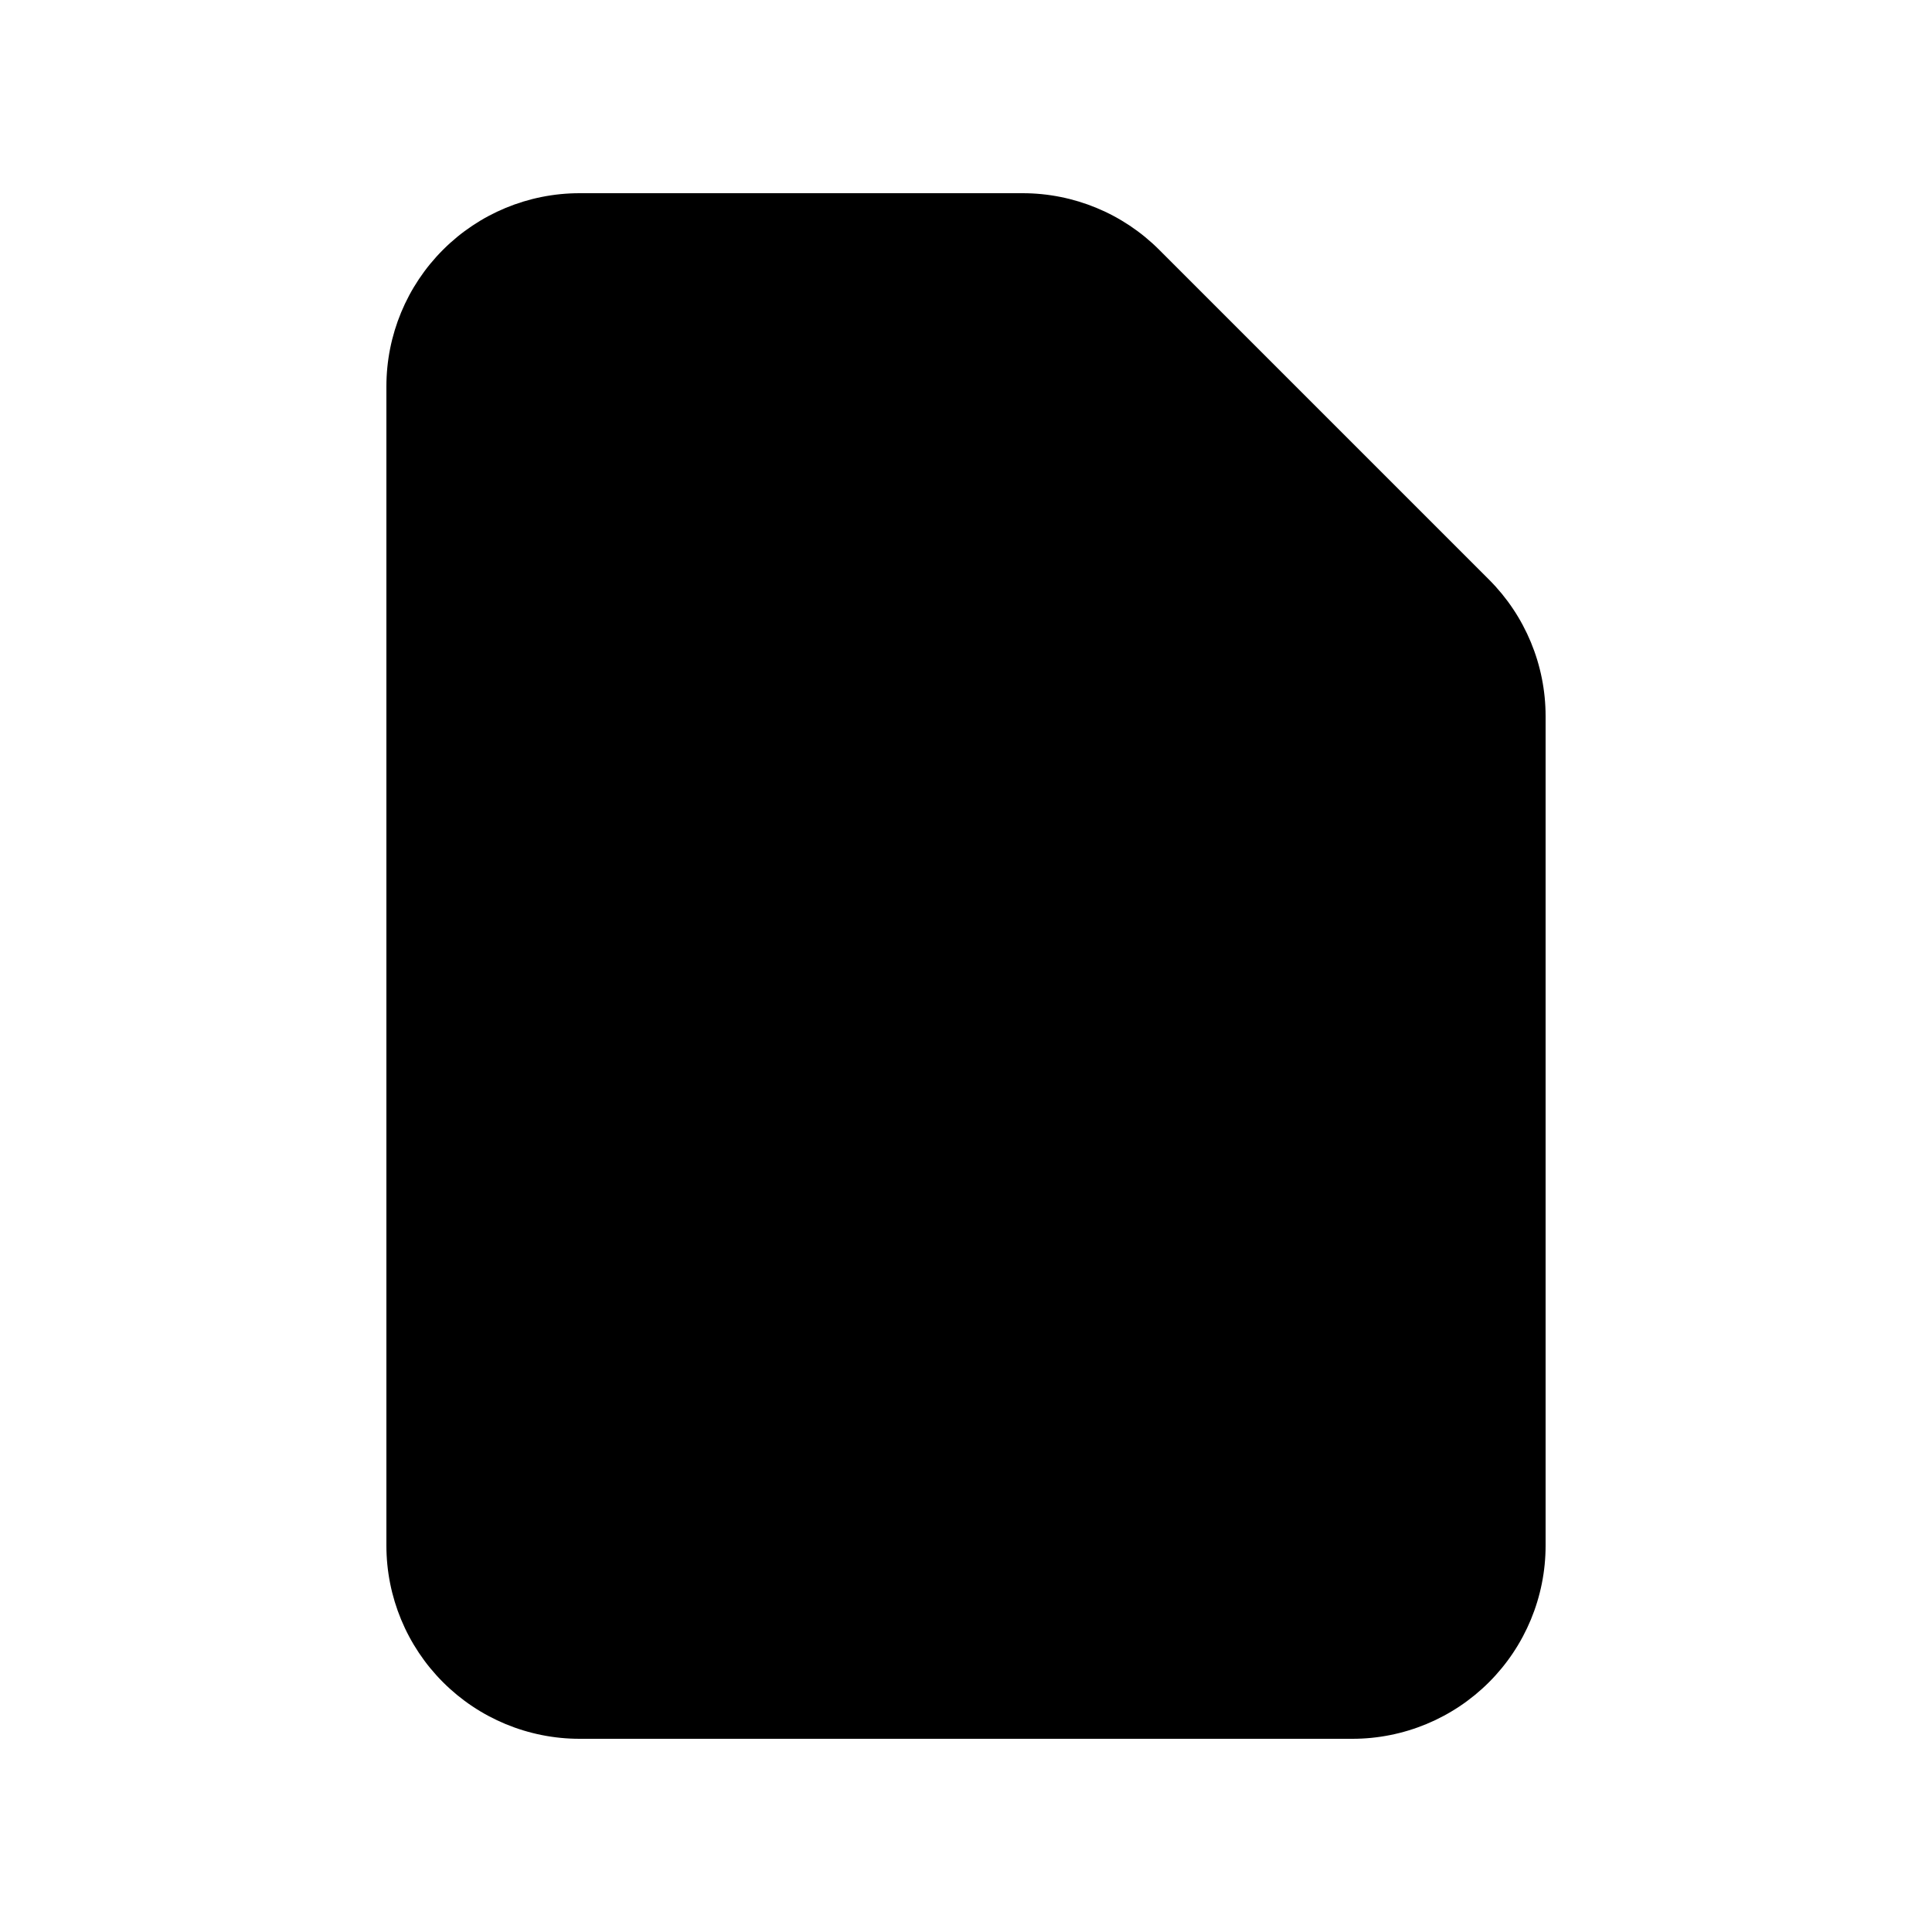
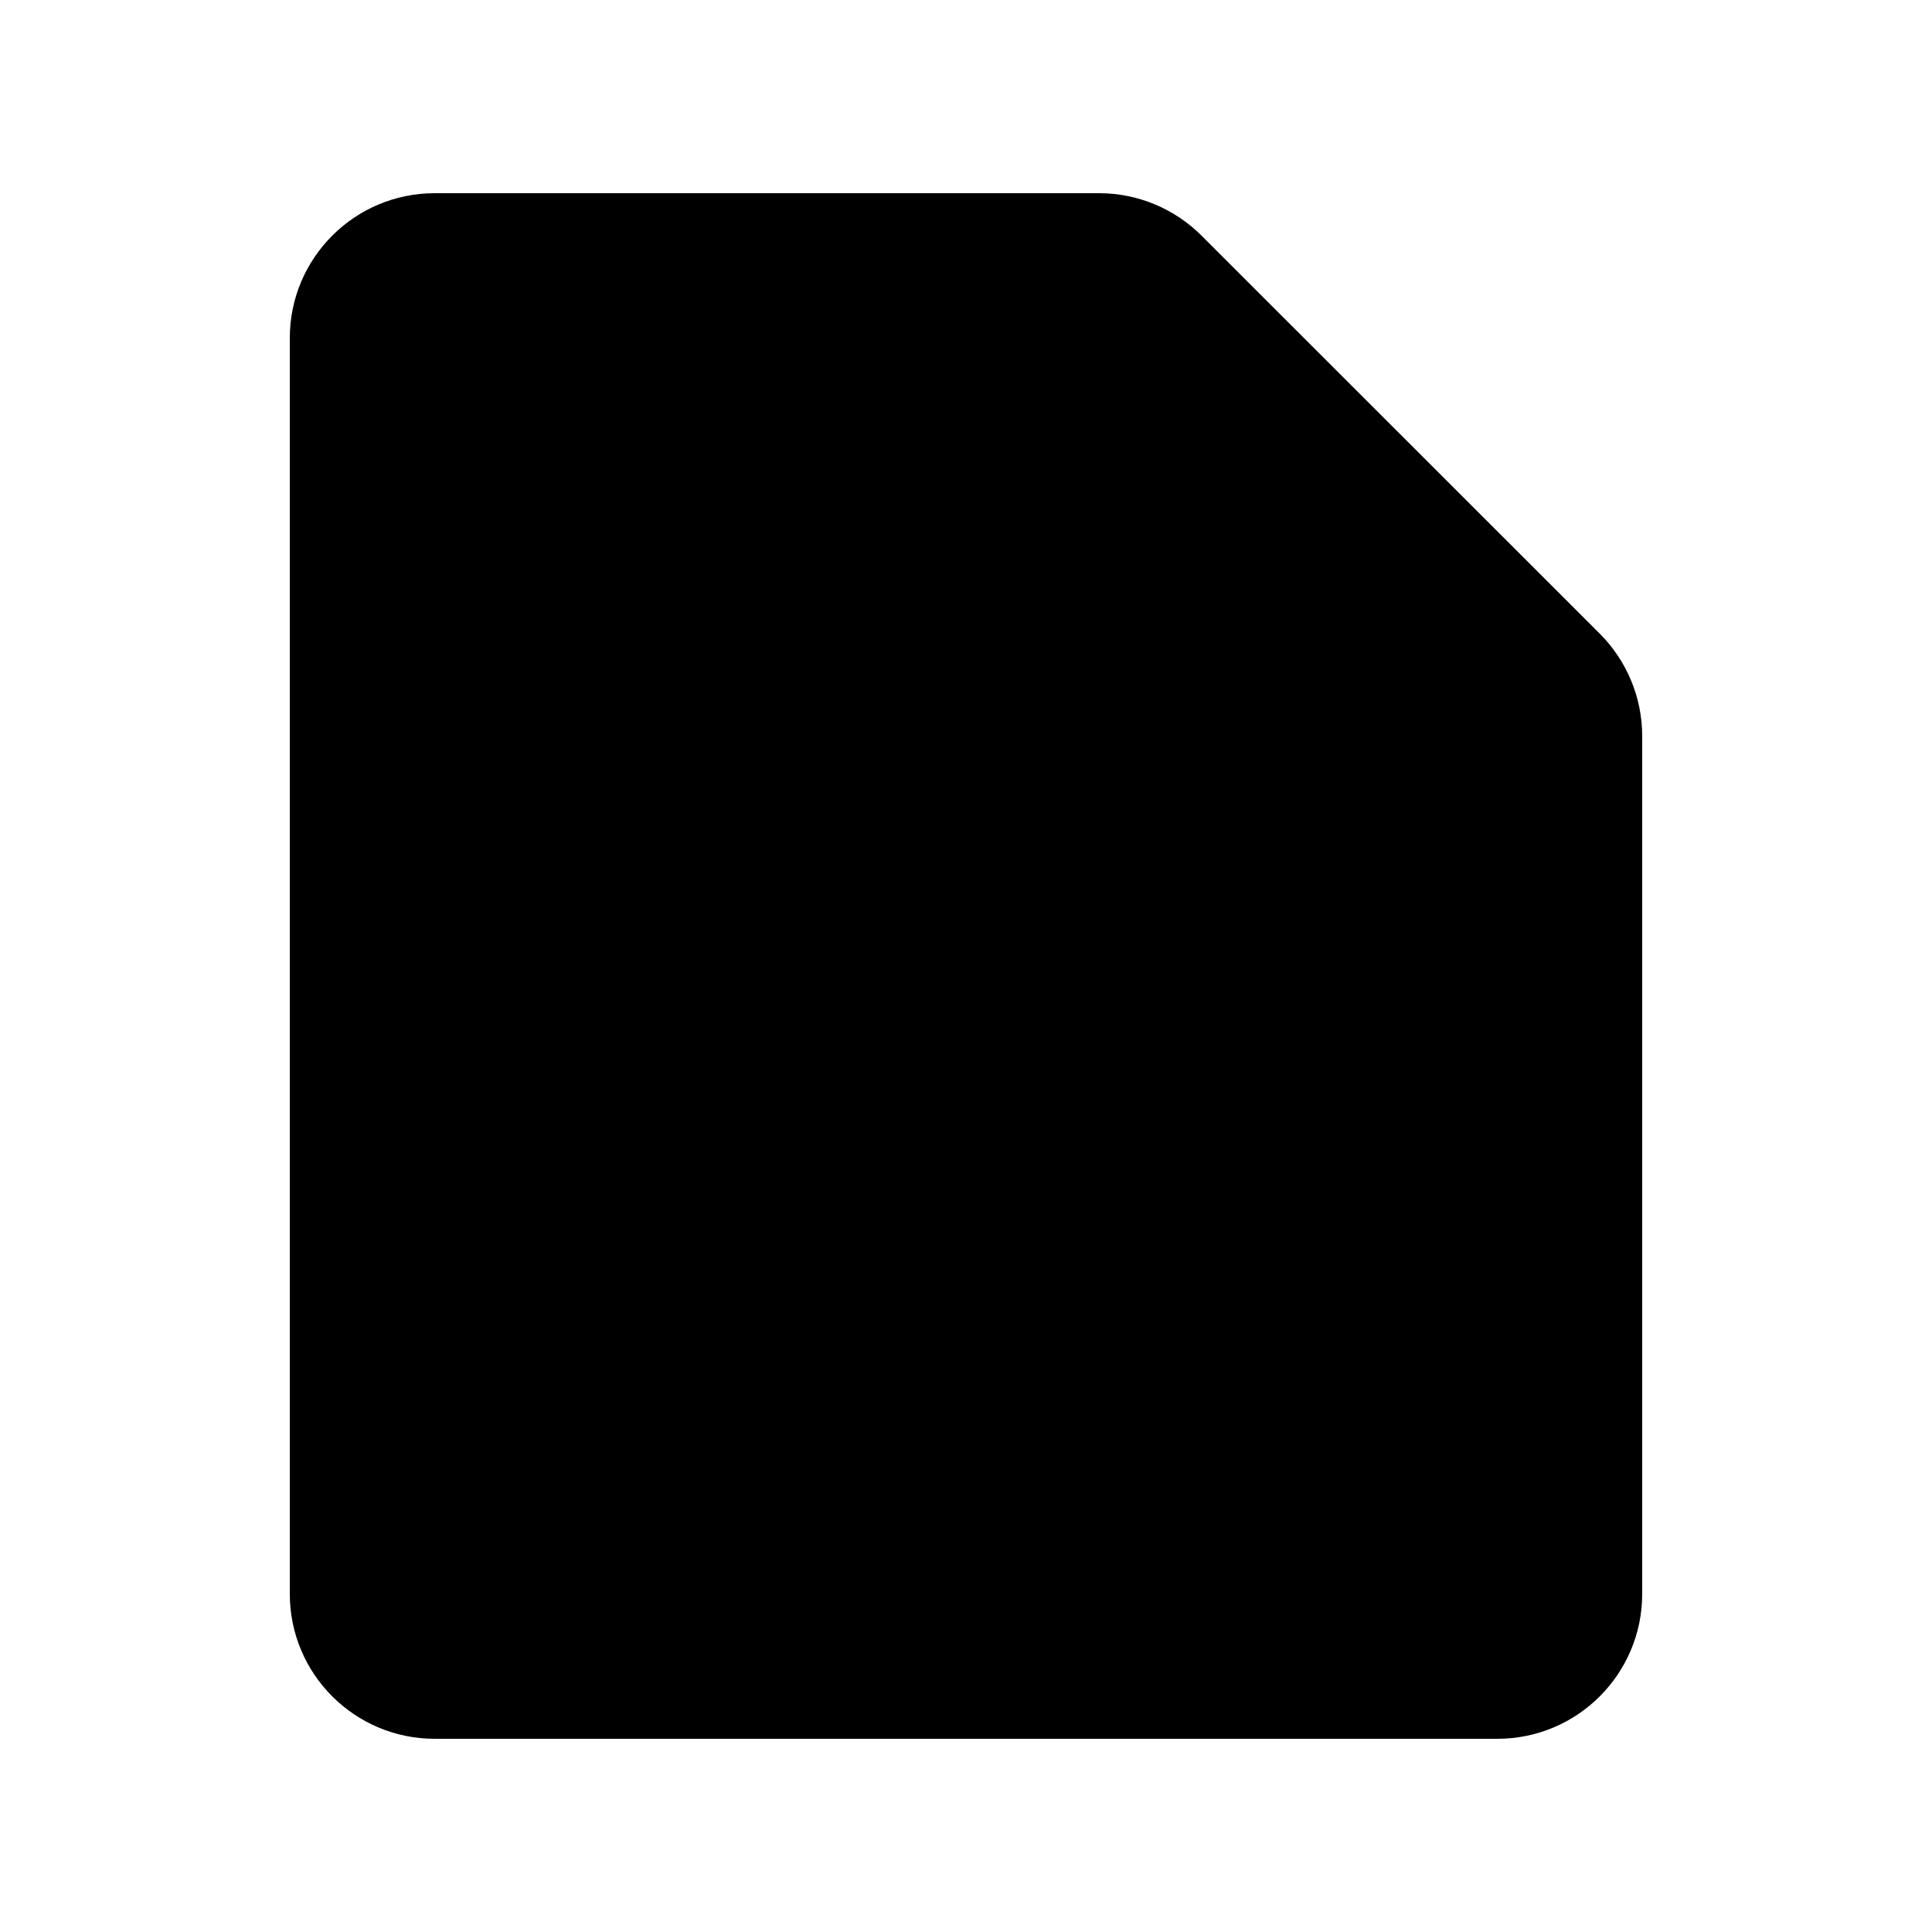
- <svg xmlns="http://www.w3.org/2000/svg" viewBox="0 0 24 24" fill="currentColor">
-   <path fill-rule="evenodd" clip-rule="evenodd" d="M4.8 4.8C4.8 4.163 5.053 3.553 5.503 3.103C5.953 2.653 6.563 2.4 7.2 2.4H12.703C13.34 2.4 13.95 2.653 14.4 3.103L18.497 7.2C18.947 7.65 19.2 8.26 19.2 8.897V19.2C19.2 19.837 18.947 20.447 18.497 20.897C18.047 21.347 17.436 21.6 16.8 21.6H7.2C6.563 21.6 5.953 21.347 5.503 20.897C5.053 20.447 4.8 19.837 4.8 19.2V4.8Z" />
+ <svg xmlns="http://www.w3.org/2000/svg" viewBox="0 0 20 20" fill="currentColor" class="w-5 h-5">
+   <path d="M3 3.5A1.5 1.5 0 014.5 2h6.879a1.5 1.5 0 011.06.44l4.122 4.12A1.5 1.5 0 0117 7.622V16.5a1.5 1.5 0 01-1.5 1.5h-11A1.5 1.5 0 013 16.5v-13z" />
</svg>
